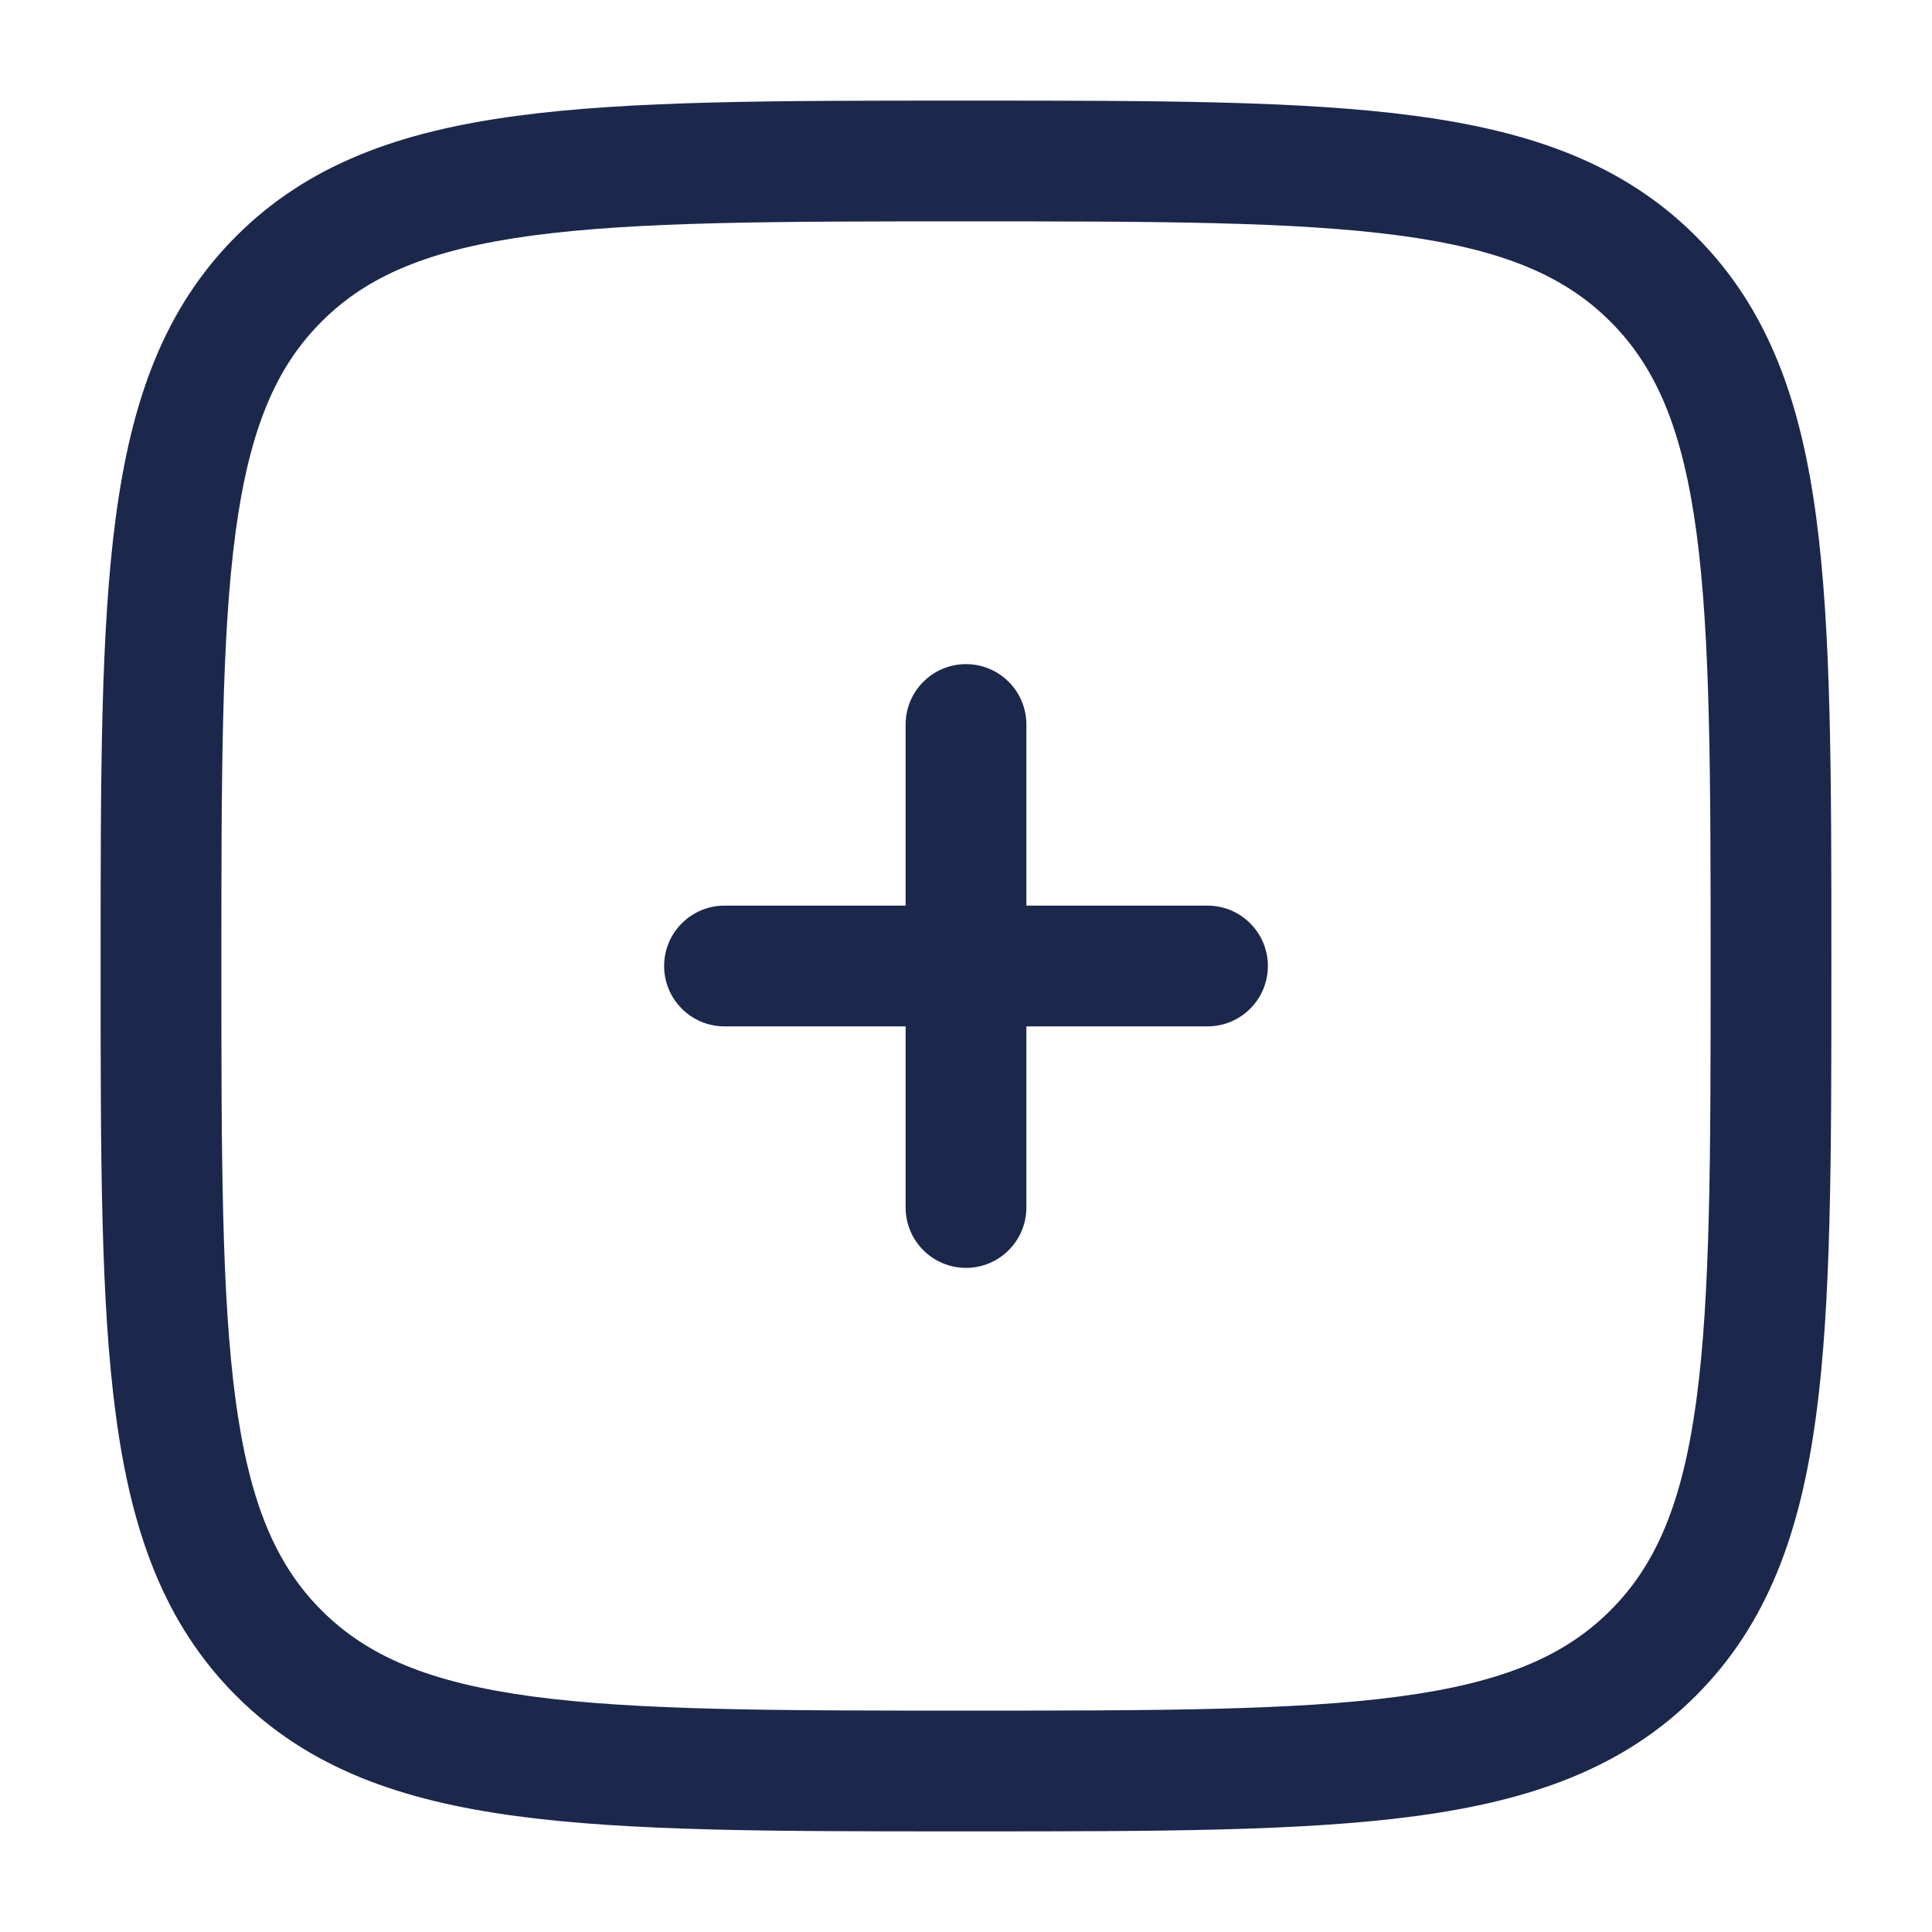
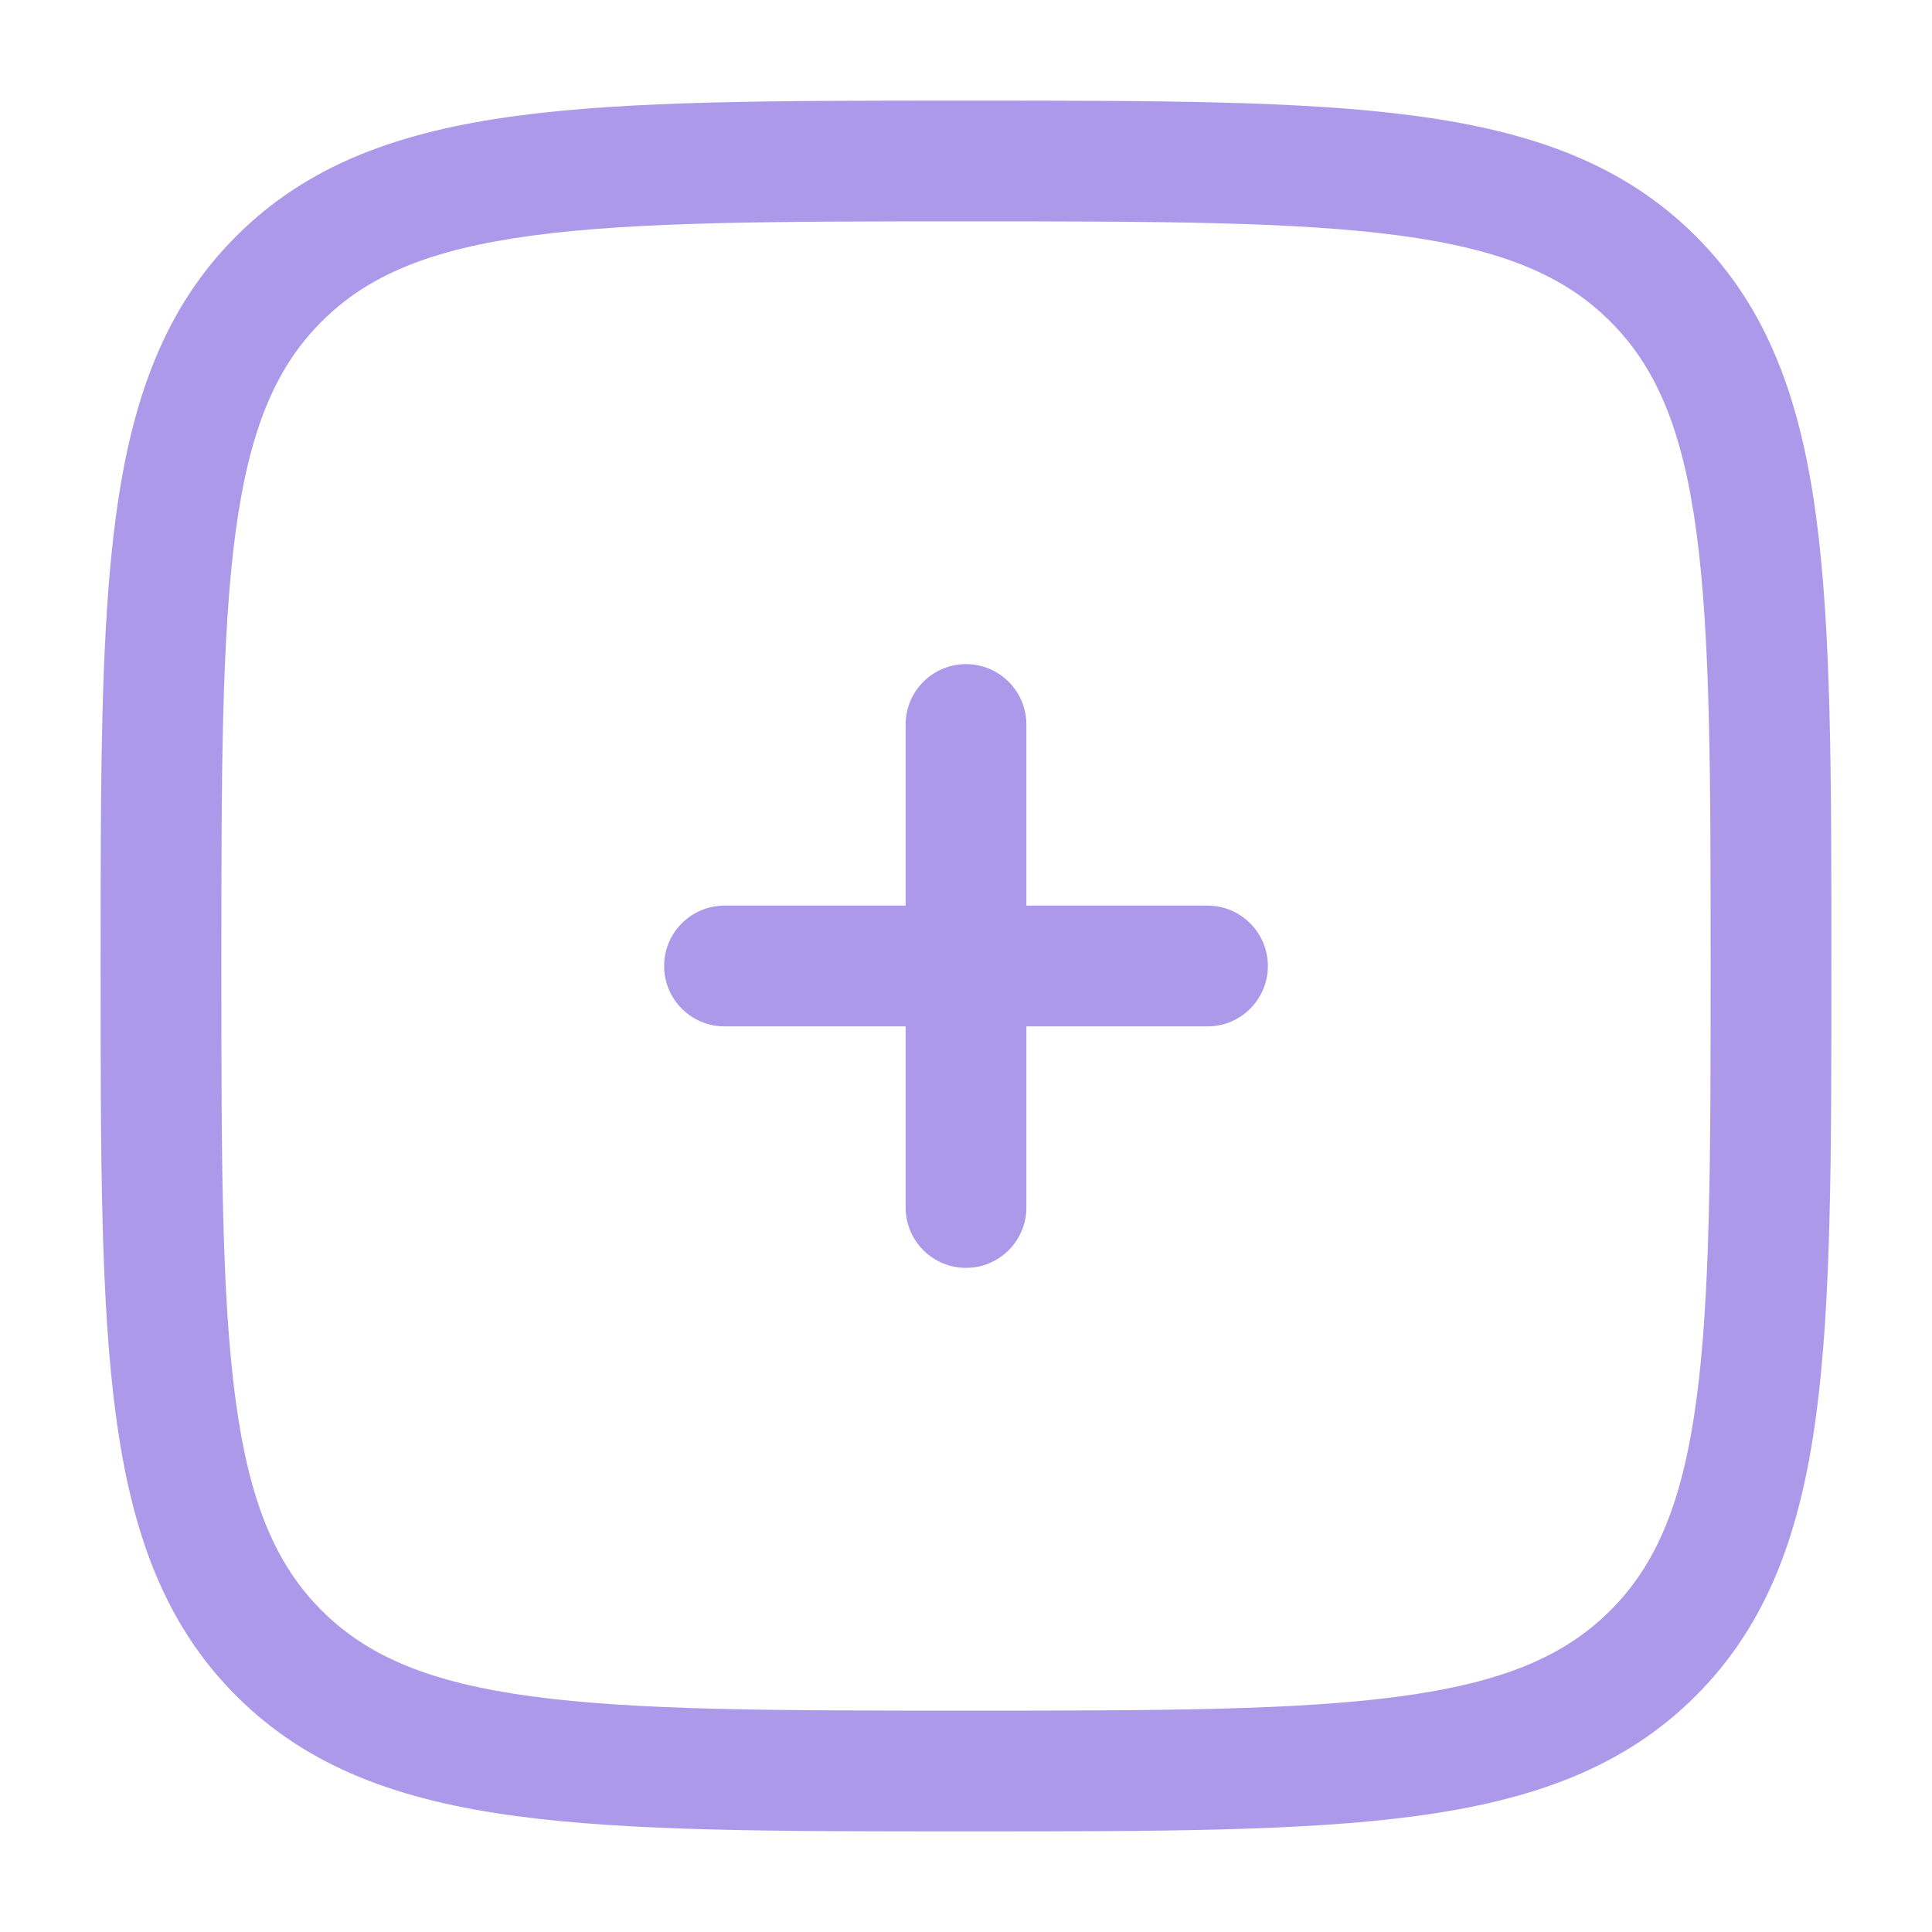
- <svg xmlns="http://www.w3.org/2000/svg" width="800px" height="800px" viewBox="0 0 24 24" fill="currentColor">
-   <path d="M12.75 9C12.75 8.586 12.414 8.25 12 8.25C11.586 8.25 11.25 8.586 11.25 9L11.25 11.25H9C8.586 11.25 8.25 11.586 8.25 12C8.25 12.414 8.586 12.75 9 12.75H11.25V15C11.25 15.414 11.586 15.75 12 15.75C12.414 15.75 12.75 15.414 12.75 15L12.75 12.75H15C15.414 12.75 15.75 12.414 15.75 12C15.75 11.586 15.414 11.25 15 11.25H12.75V9Z" fill="#1C274C" />
-   <path fill-rule="evenodd" clip-rule="evenodd" d="M12.057 1.25H11.943C9.634 1.25 7.825 1.25 6.414 1.44C4.969 1.634 3.829 2.039 2.934 2.934C2.039 3.829 1.634 4.969 1.44 6.414C1.25 7.825 1.25 9.634 1.25 11.943V12.057C1.25 14.366 1.25 16.175 1.44 17.586C1.634 19.031 2.039 20.171 2.934 21.066C3.829 21.961 4.969 22.366 6.414 22.56C7.825 22.75 9.634 22.75 11.943 22.75H12.057C14.366 22.75 16.175 22.75 17.586 22.56C19.031 22.366 20.171 21.961 21.066 21.066C21.961 20.171 22.366 19.031 22.56 17.586C22.75 16.175 22.75 14.366 22.75 12.057V11.943C22.75 9.634 22.75 7.825 22.56 6.414C22.366 4.969 21.961 3.829 21.066 2.934C20.171 2.039 19.031 1.634 17.586 1.44C16.175 1.25 14.366 1.25 12.057 1.25ZM3.995 3.995C4.564 3.425 5.335 3.098 6.614 2.926C7.914 2.752 9.622 2.75 12 2.75C14.378 2.75 16.086 2.752 17.386 2.926C18.665 3.098 19.436 3.425 20.005 3.995C20.575 4.564 20.902 5.335 21.074 6.614C21.248 7.914 21.25 9.622 21.25 12C21.25 14.378 21.248 16.086 21.074 17.386C20.902 18.665 20.575 19.436 20.005 20.005C19.436 20.575 18.665 20.902 17.386 21.074C16.086 21.248 14.378 21.25 12 21.25C9.622 21.25 7.914 21.248 6.614 21.074C5.335 20.902 4.564 20.575 3.995 20.005C3.425 19.436 3.098 18.665 2.926 17.386C2.752 16.086 2.75 14.378 2.75 12C2.75 9.622 2.752 7.914 2.926 6.614C3.098 5.335 3.425 4.564 3.995 3.995Z" fill="#1C274C" />
+ <svg xmlns="http://www.w3.org/2000/svg" width="800px" height="800px" viewBox="0 0 24.00 24.00" fill="none" stroke="#000000" stroke-width="0">
+   <g id="SVGRepo_bgCarrier" stroke-width="0" />
+   <g id="SVGRepo_tracerCarrier" stroke-linecap="round" stroke-linejoin="round" />
+   <g id="SVGRepo_iconCarrier">
+     <path d="M12.75 9C12.75 8.586 12.414 8.25 12 8.25C11.586 8.25 11.25 8.586 11.25 9L11.25 11.25H9C8.586 11.25 8.25 11.586 8.25 12C8.25 12.414 8.586 12.75 9 12.75H11.25V15C11.25 15.414 11.586 15.75 12 15.75C12.414 15.75 12.75 15.414 12.75 15L12.75 12.75H15C15.414 12.75 15.75 12.414 15.75 12C15.75 11.586 15.414 11.25 15 11.25H12.75V9Z" fill="#ac99ea" />
+     <path fill-rule="evenodd" clip-rule="evenodd" d="M12.057 1.25H11.943C9.634 1.25 7.825 1.25 6.414 1.44C4.969 1.634 3.829 2.039 2.934 2.934C2.039 3.829 1.634 4.969 1.44 6.414C1.25 7.825 1.25 9.634 1.25 11.943V12.057C1.25 14.366 1.25 16.175 1.44 17.586C1.634 19.031 2.039 20.171 2.934 21.066C3.829 21.961 4.969 22.366 6.414 22.56C7.825 22.75 9.634 22.75 11.943 22.75H12.057C14.366 22.75 16.175 22.75 17.586 22.56C19.031 22.366 20.171 21.961 21.066 21.066C21.961 20.171 22.366 19.031 22.56 17.586C22.75 16.175 22.75 14.366 22.75 12.057V11.943C22.75 9.634 22.75 7.825 22.56 6.414C22.366 4.969 21.961 3.829 21.066 2.934C20.171 2.039 19.031 1.634 17.586 1.44C16.175 1.25 14.366 1.25 12.057 1.25ZM3.995 3.995C4.564 3.425 5.335 3.098 6.614 2.926C7.914 2.752 9.622 2.75 12 2.75C14.378 2.75 16.086 2.752 17.386 2.926C18.665 3.098 19.436 3.425 20.005 3.995C20.575 4.564 20.902 5.335 21.074 6.614C21.248 7.914 21.25 9.622 21.25 12C21.25 14.378 21.248 16.086 21.074 17.386C20.902 18.665 20.575 19.436 20.005 20.005C19.436 20.575 18.665 20.902 17.386 21.074C16.086 21.248 14.378 21.25 12 21.25C9.622 21.25 7.914 21.248 6.614 21.074C5.335 20.902 4.564 20.575 3.995 20.005C3.425 19.436 3.098 18.665 2.926 17.386C2.752 16.086 2.75 14.378 2.75 12C2.75 9.622 2.752 7.914 2.926 6.614C3.098 5.335 3.425 4.564 3.995 3.995Z" fill="#ac99ea" />
+   </g>
</svg>
